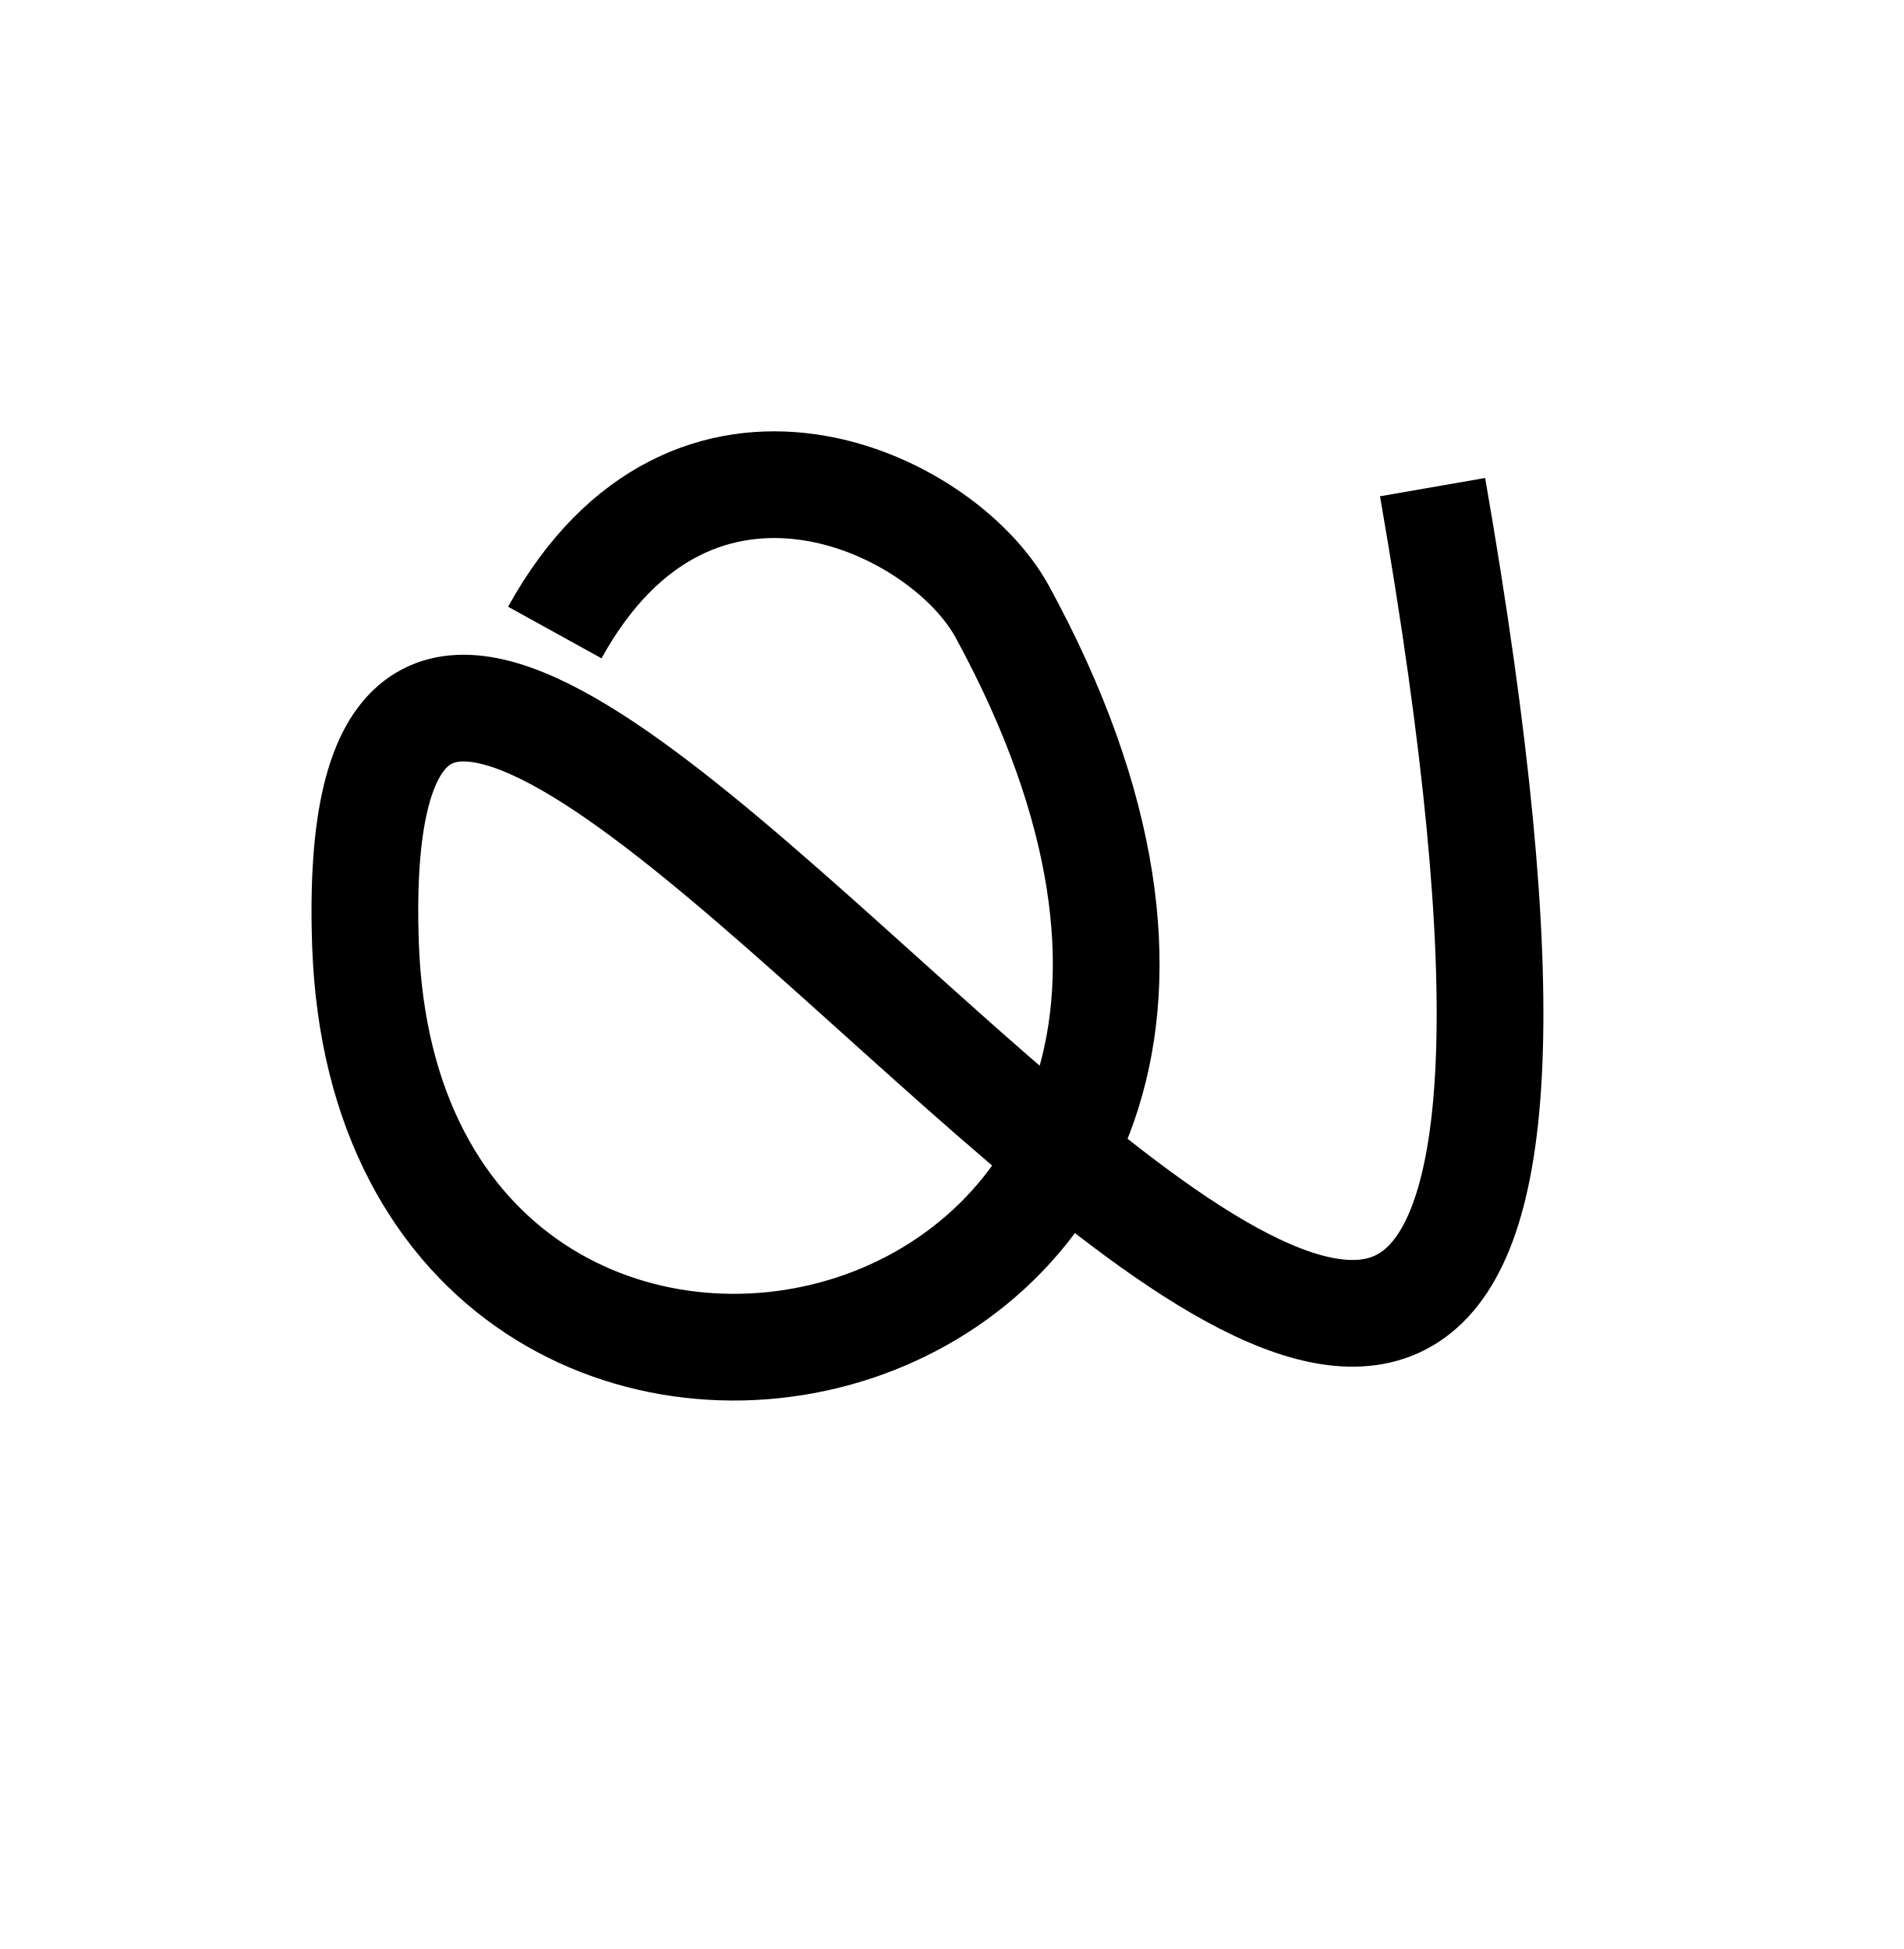
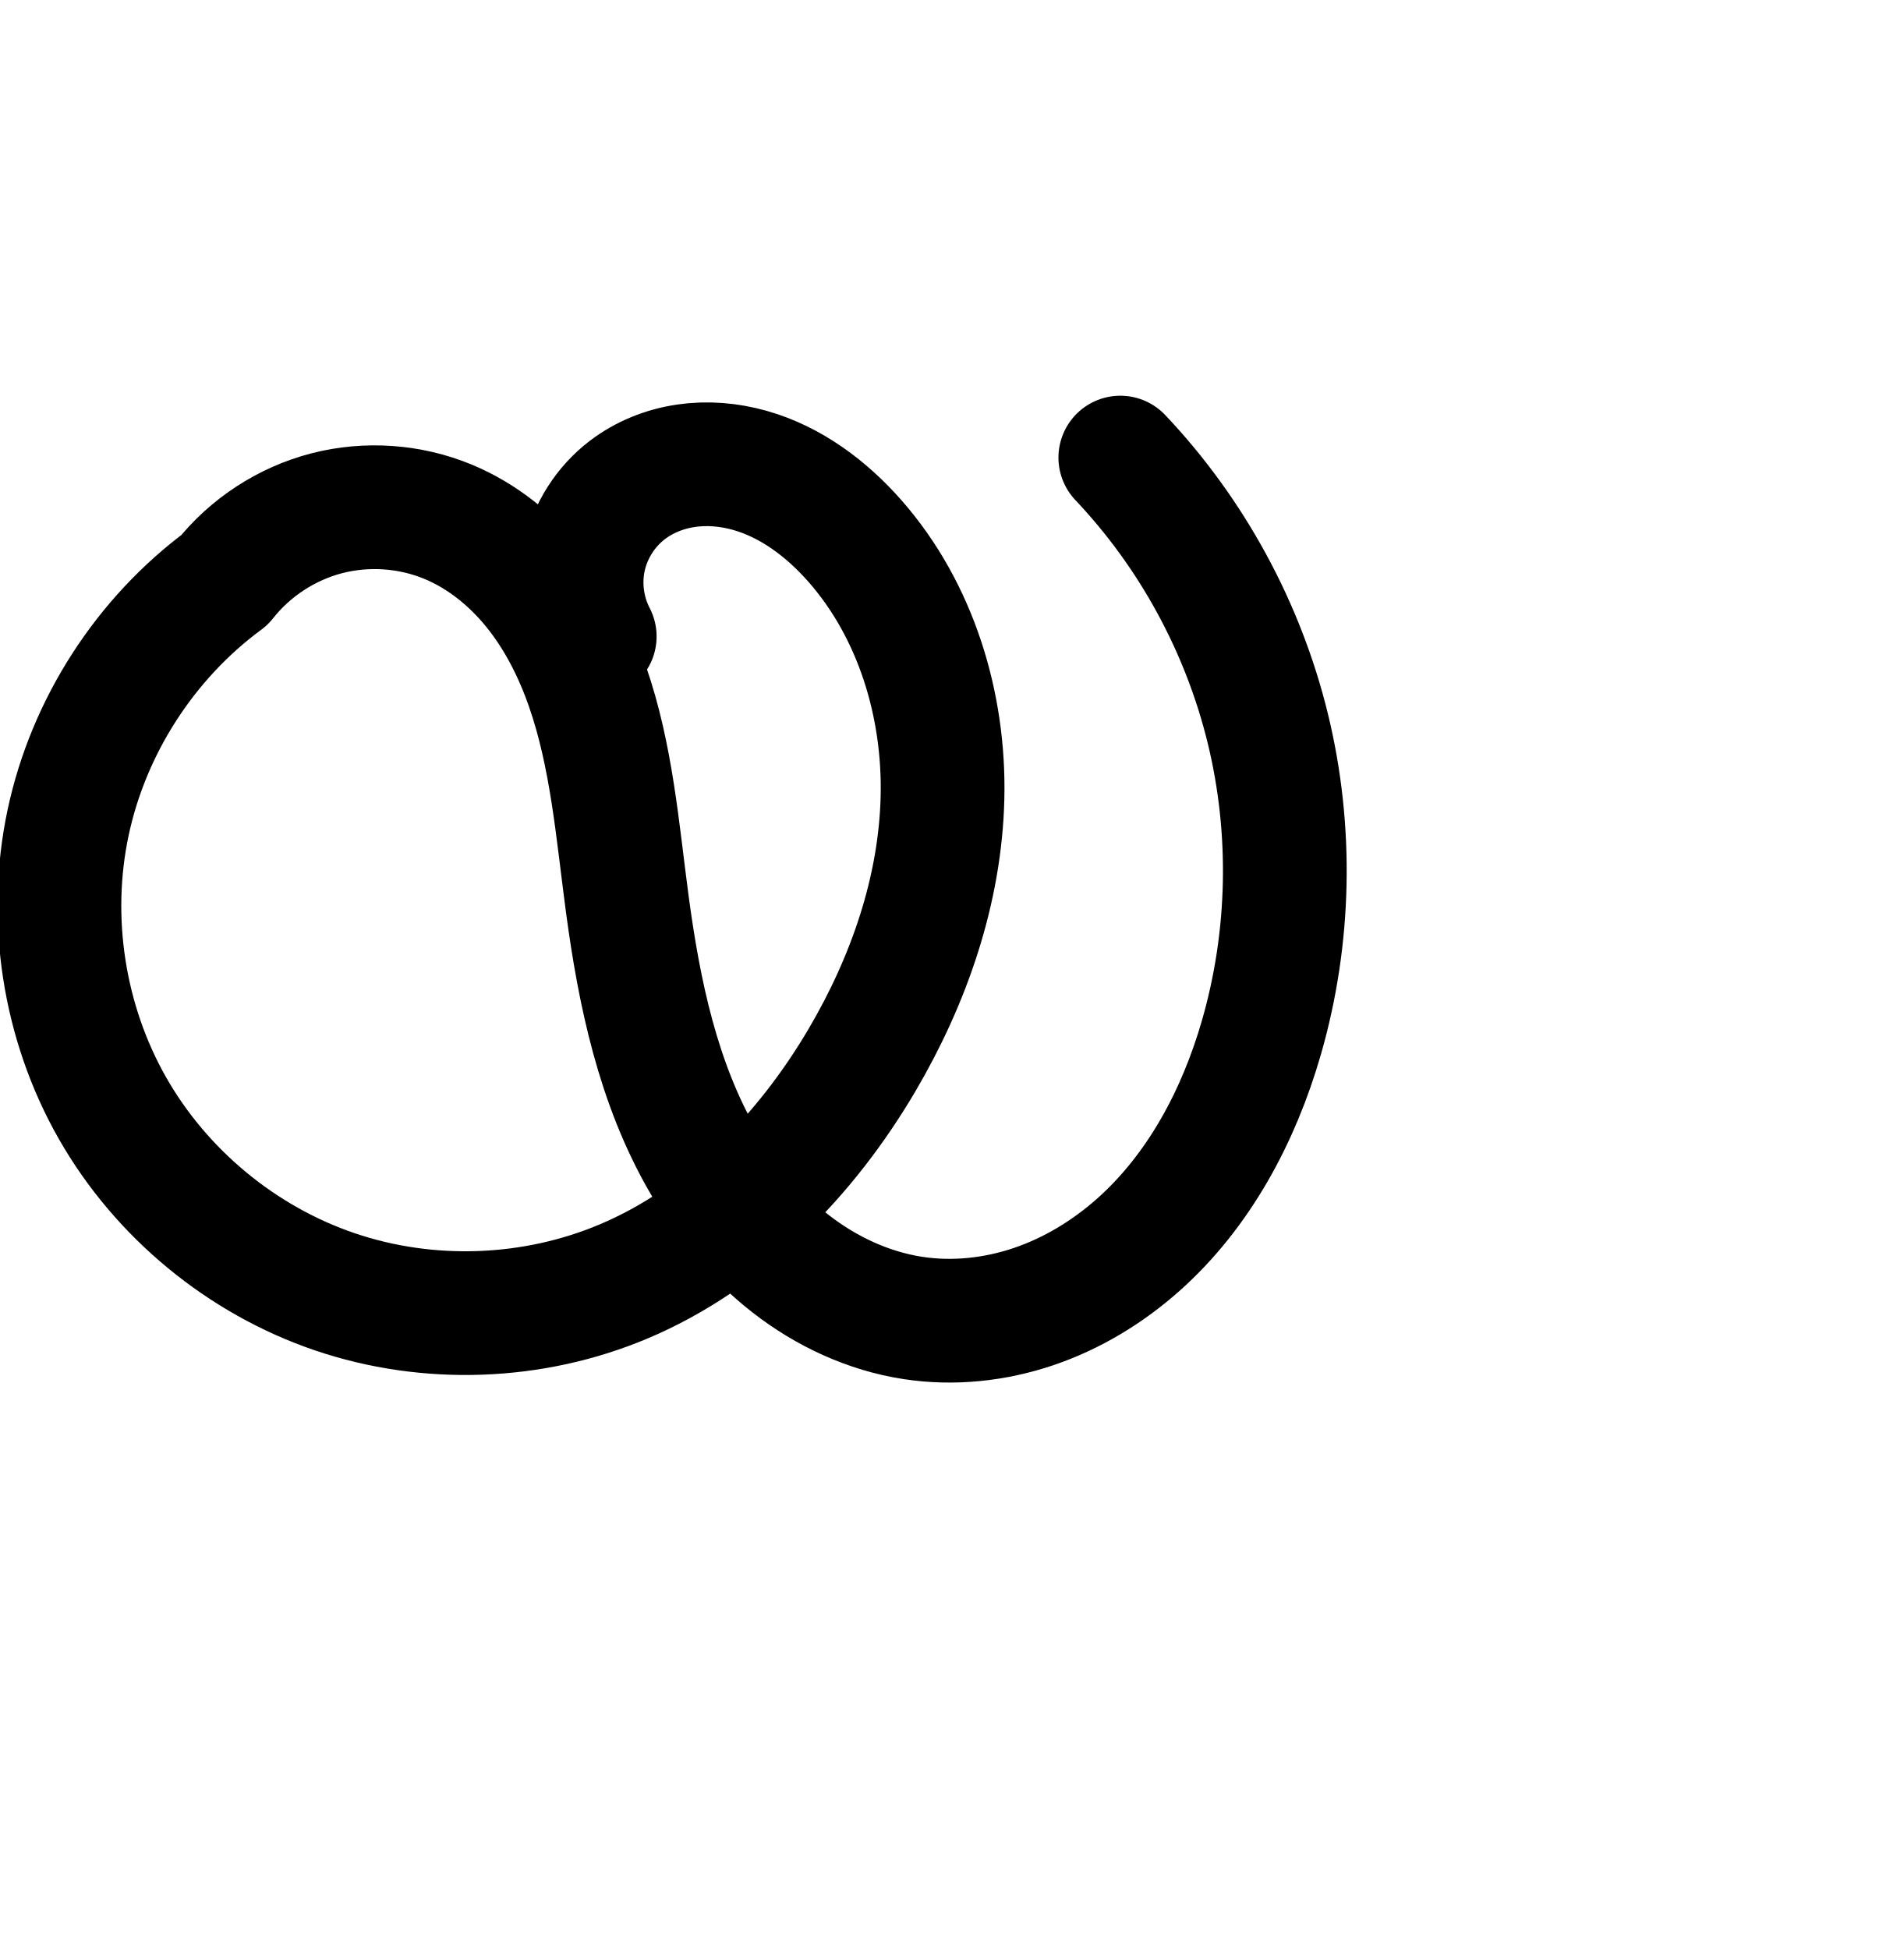
<svg xmlns="http://www.w3.org/2000/svg" width="2000" height="2048" id="svg2992" version="1.1">
  <defs id="defs5498">
    </defs>
  <g id="layer1" transform="translate(0,1048)">
-     <path style="fill:none;stroke:#000000;stroke-width:112.125;stroke-linecap:butt;stroke-linejoin:miter;stroke-miterlimit:4;stroke-opacity:1;stroke-dasharray:none" d="M 582.918,-383.355 C 727.585,-645.238 989.446,-521.919 1053.087,-405.178 1505.172,424.12 408.579,655.916 384,-56 347.833,-1103.534 1884.924,1646.244 1505.172,-536.12" id="path4911" />
+     <path style="fill:none;fill-rule:evenodd;stroke:#000000;stroke-width:130;stroke-linecap:round;stroke-linejoin:round;stroke-miterlimit:4;stroke-dasharray:none;stroke-opacity:1" d="m -595.658,-1854.051 c -444.49,611.51 822.583,498.086 380.877,112.336 -339.785,-296.74 -393.368,259.173 -130.58,142.519" id="path4798" />
+     <path style="fill:none;fill-rule:evenodd;stroke:#000000;stroke-width:130;stroke-linecap:round;stroke-linejoin:round;stroke-miterlimit:4;stroke-dasharray:none;stroke-opacity:1" d="m 225.862,-1802.503 c -444.49,611.51 761.755,488.568 127.949,28.027" id="path4798-7" />
+     <path style="fill:none;fill-rule:evenodd;stroke:#000000;stroke-width:130;stroke-linecap:round;stroke-linejoin:round;stroke-miterlimit:4;stroke-dasharray:none;stroke-opacity:1" d="m 624.873,-379.225 c -13.185,-25.301 -17.134,-55.29 -10.947,-83.141 6.187,-27.851 22.46,-53.348 45.117,-70.687 17.876,-13.681 39.467,-22.261 61.739,-25.529 22.272,-3.267 45.195,-1.301 66.866,4.79 43.342,12.182 80.857,40.433 110.584,74.244 64.152,72.967 94.29,172.367 92.026,269.499 -2.264,97.131 -35.184,191.942 -84.41,275.707 C 847.035,165.736 762.03,253.526 655.063,298.611 559.8,338.763 449.777,342.695 351.89,309.444 254.003,276.194 169.138,206.063 118.039,116.195 66.941,26.326 50.071,-82.466 71.554,-183.589 93.037,-284.713 152.679,-377.251 235.899,-438.584 c 26.94,-34.137 65.25,-59.142 107.343,-70.064 42.093,-10.922 87.727,-7.697 127.866,9.036 35.835,14.939 66.893,40.216 91.191,70.497 24.298,30.281 42.034,65.466 54.83,102.121 25.591,73.311 31.62,151.709 41.913,228.672 12.565,93.949 32.473,188.914 79.999,270.923 23.763,41.005 54.373,78.338 91.781,107.437 37.408,29.098 81.76,49.776 128.613,56.908 42.323,6.442 86.101,1.738 126.641,-12.017 40.54,-13.756 77.854,-36.434 109.849,-64.879 63.988,-56.889 105.728,-135.645 129.43,-217.919 30.274,-105.089 32.634,-218.083 6.775,-324.345 -25.859,-106.262 -79.875,-205.537 -155.05,-284.965" id="path6253" />
  </g>
</svg>
